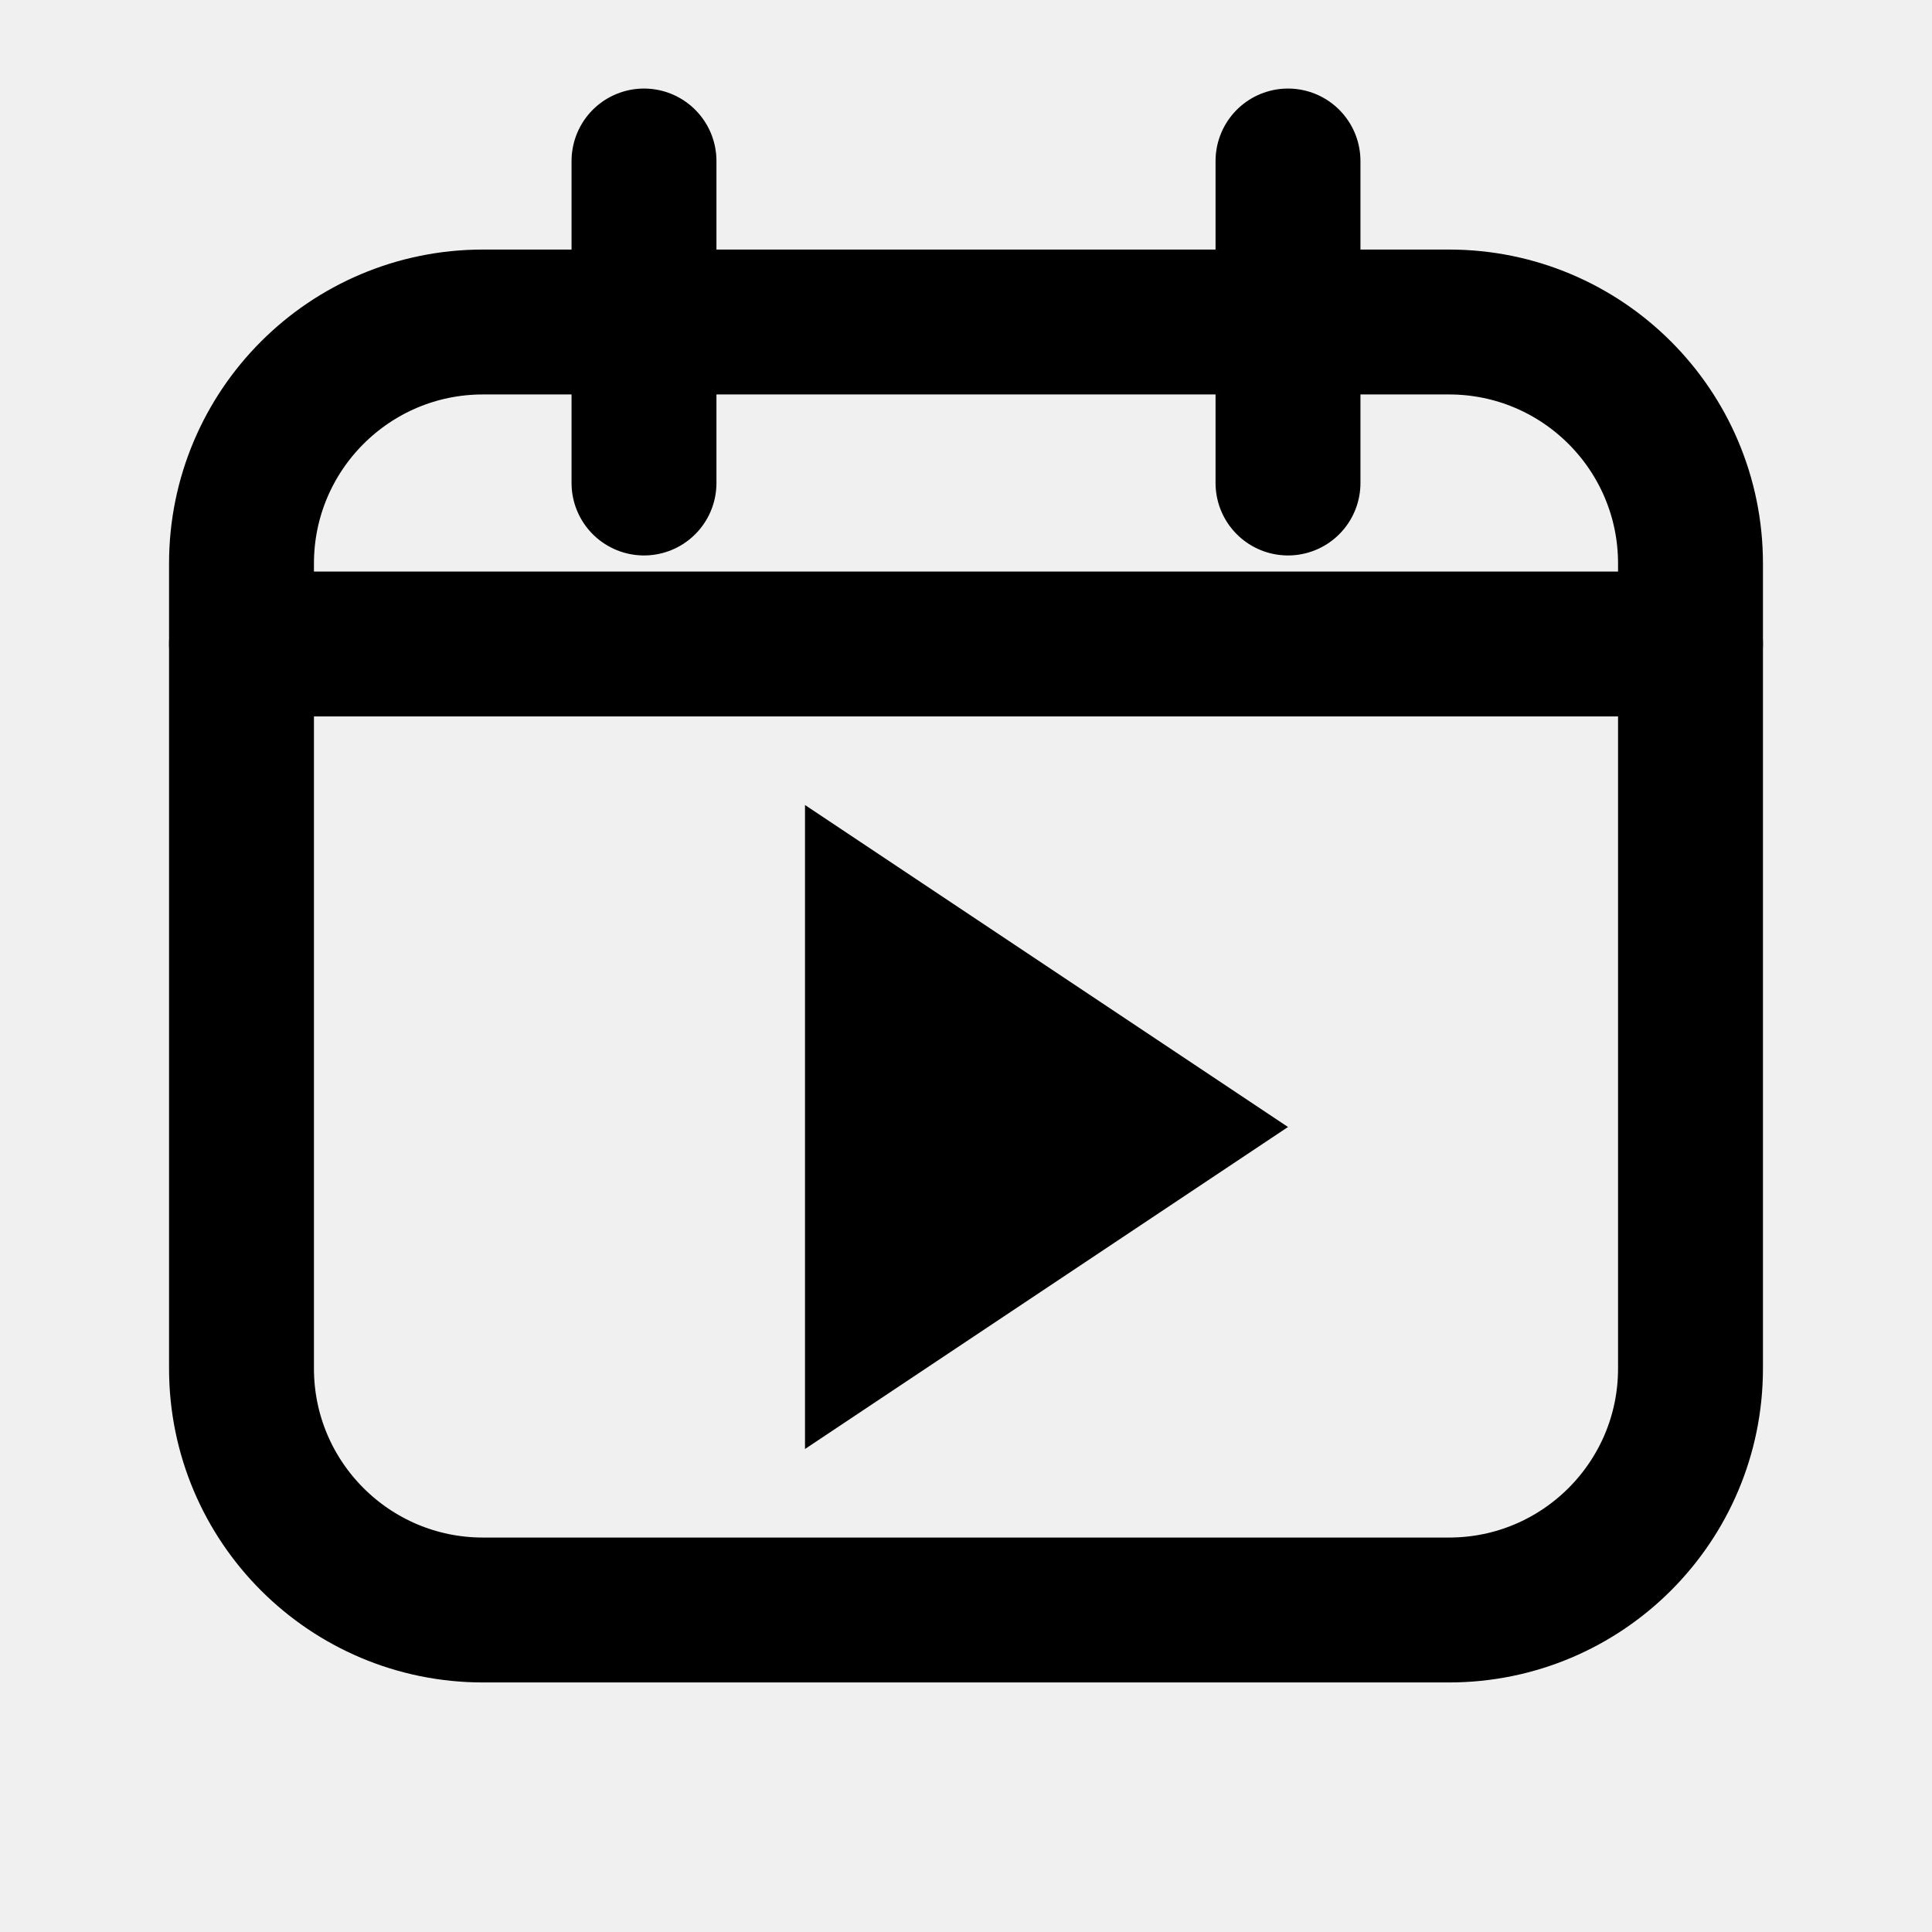
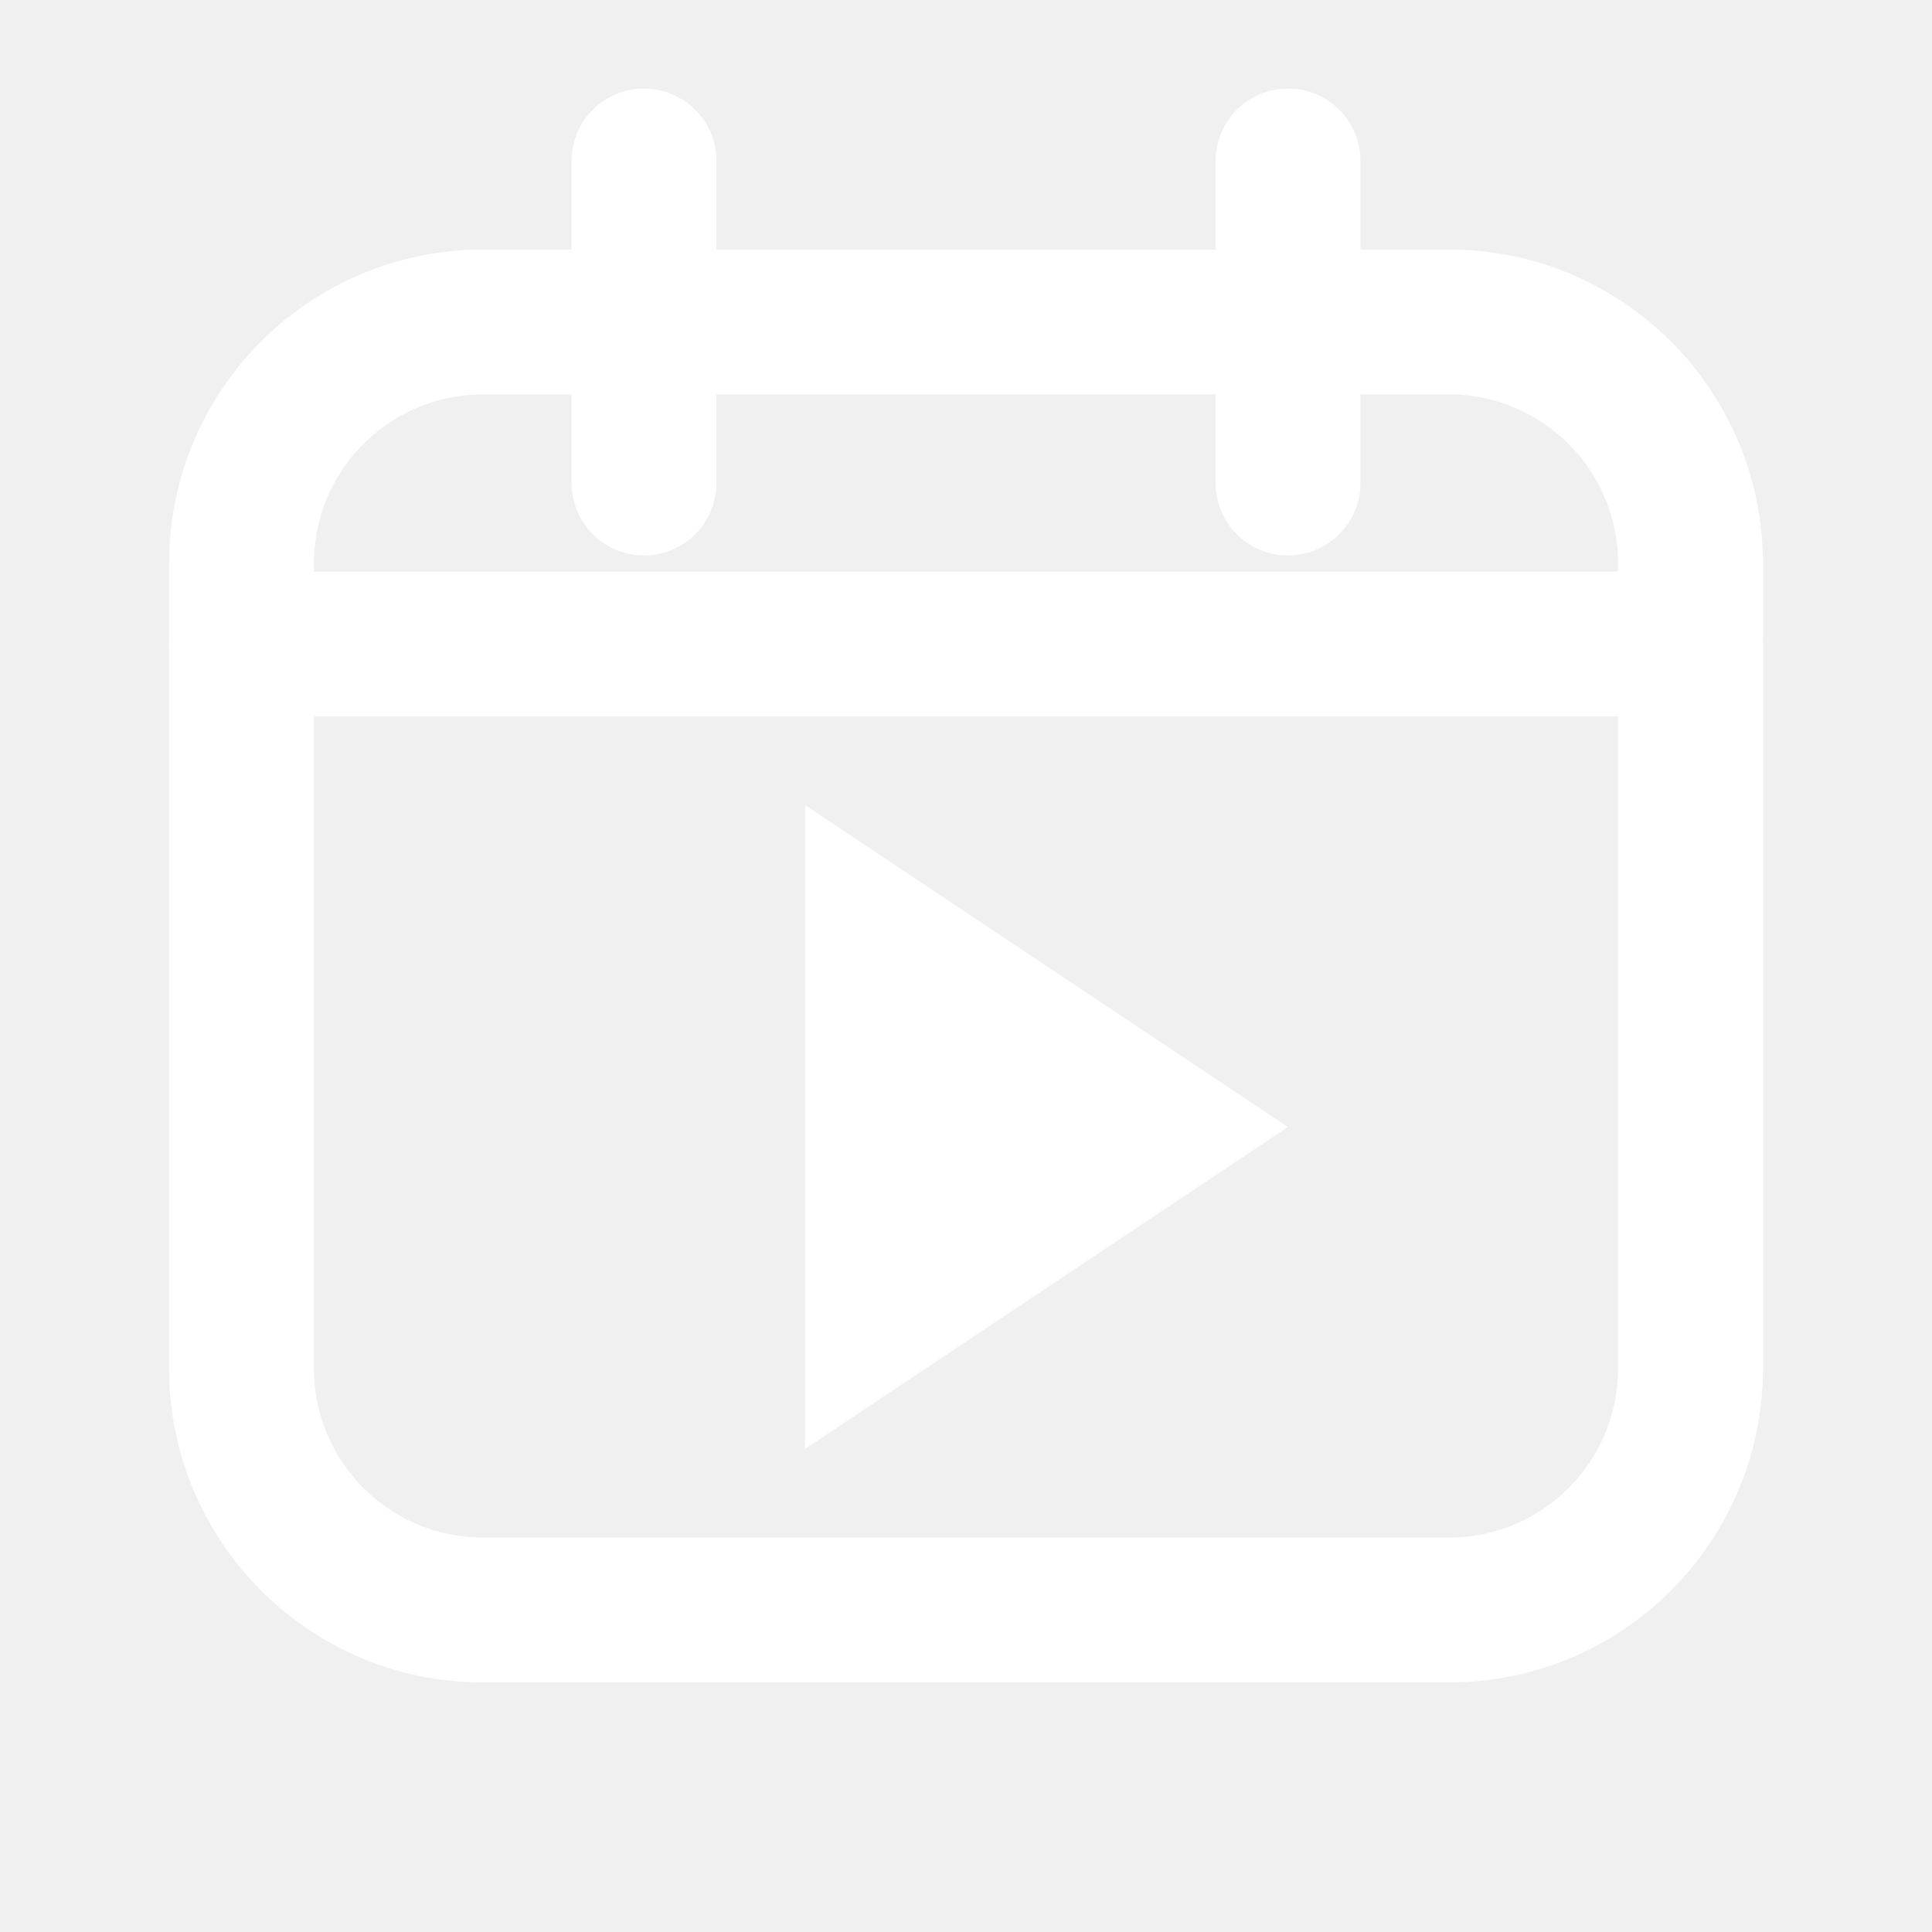
- <svg xmlns="http://www.w3.org/2000/svg" width="24" height="24" viewBox="0 0 24 24" fill="none" stroke="currentColor" stroke-width="1.8" stroke-linecap="round" stroke-linejoin="round" role="img" aria-labelledby="title desc">
+ <svg xmlns="http://www.w3.org/2000/svg" width="24" height="24" viewBox="0 0 24 24" fill="none" stroke="#fff" stroke-width="1.8" stroke-linecap="round" stroke-linejoin="round" role="img" aria-labelledby="title desc">
  <rect x="3" y="4" width="18" height="16" rx="3" />
  <path d="M8 2v4M16 2v4" />
  <path d="M3 8h18" />
-   <path d="M10 10l6 4-6 4z" fill="currentColor" stroke="none" />
+   <path d="M10 10l6 4-6 4z" fill="#fff" stroke="none" />
</svg>
